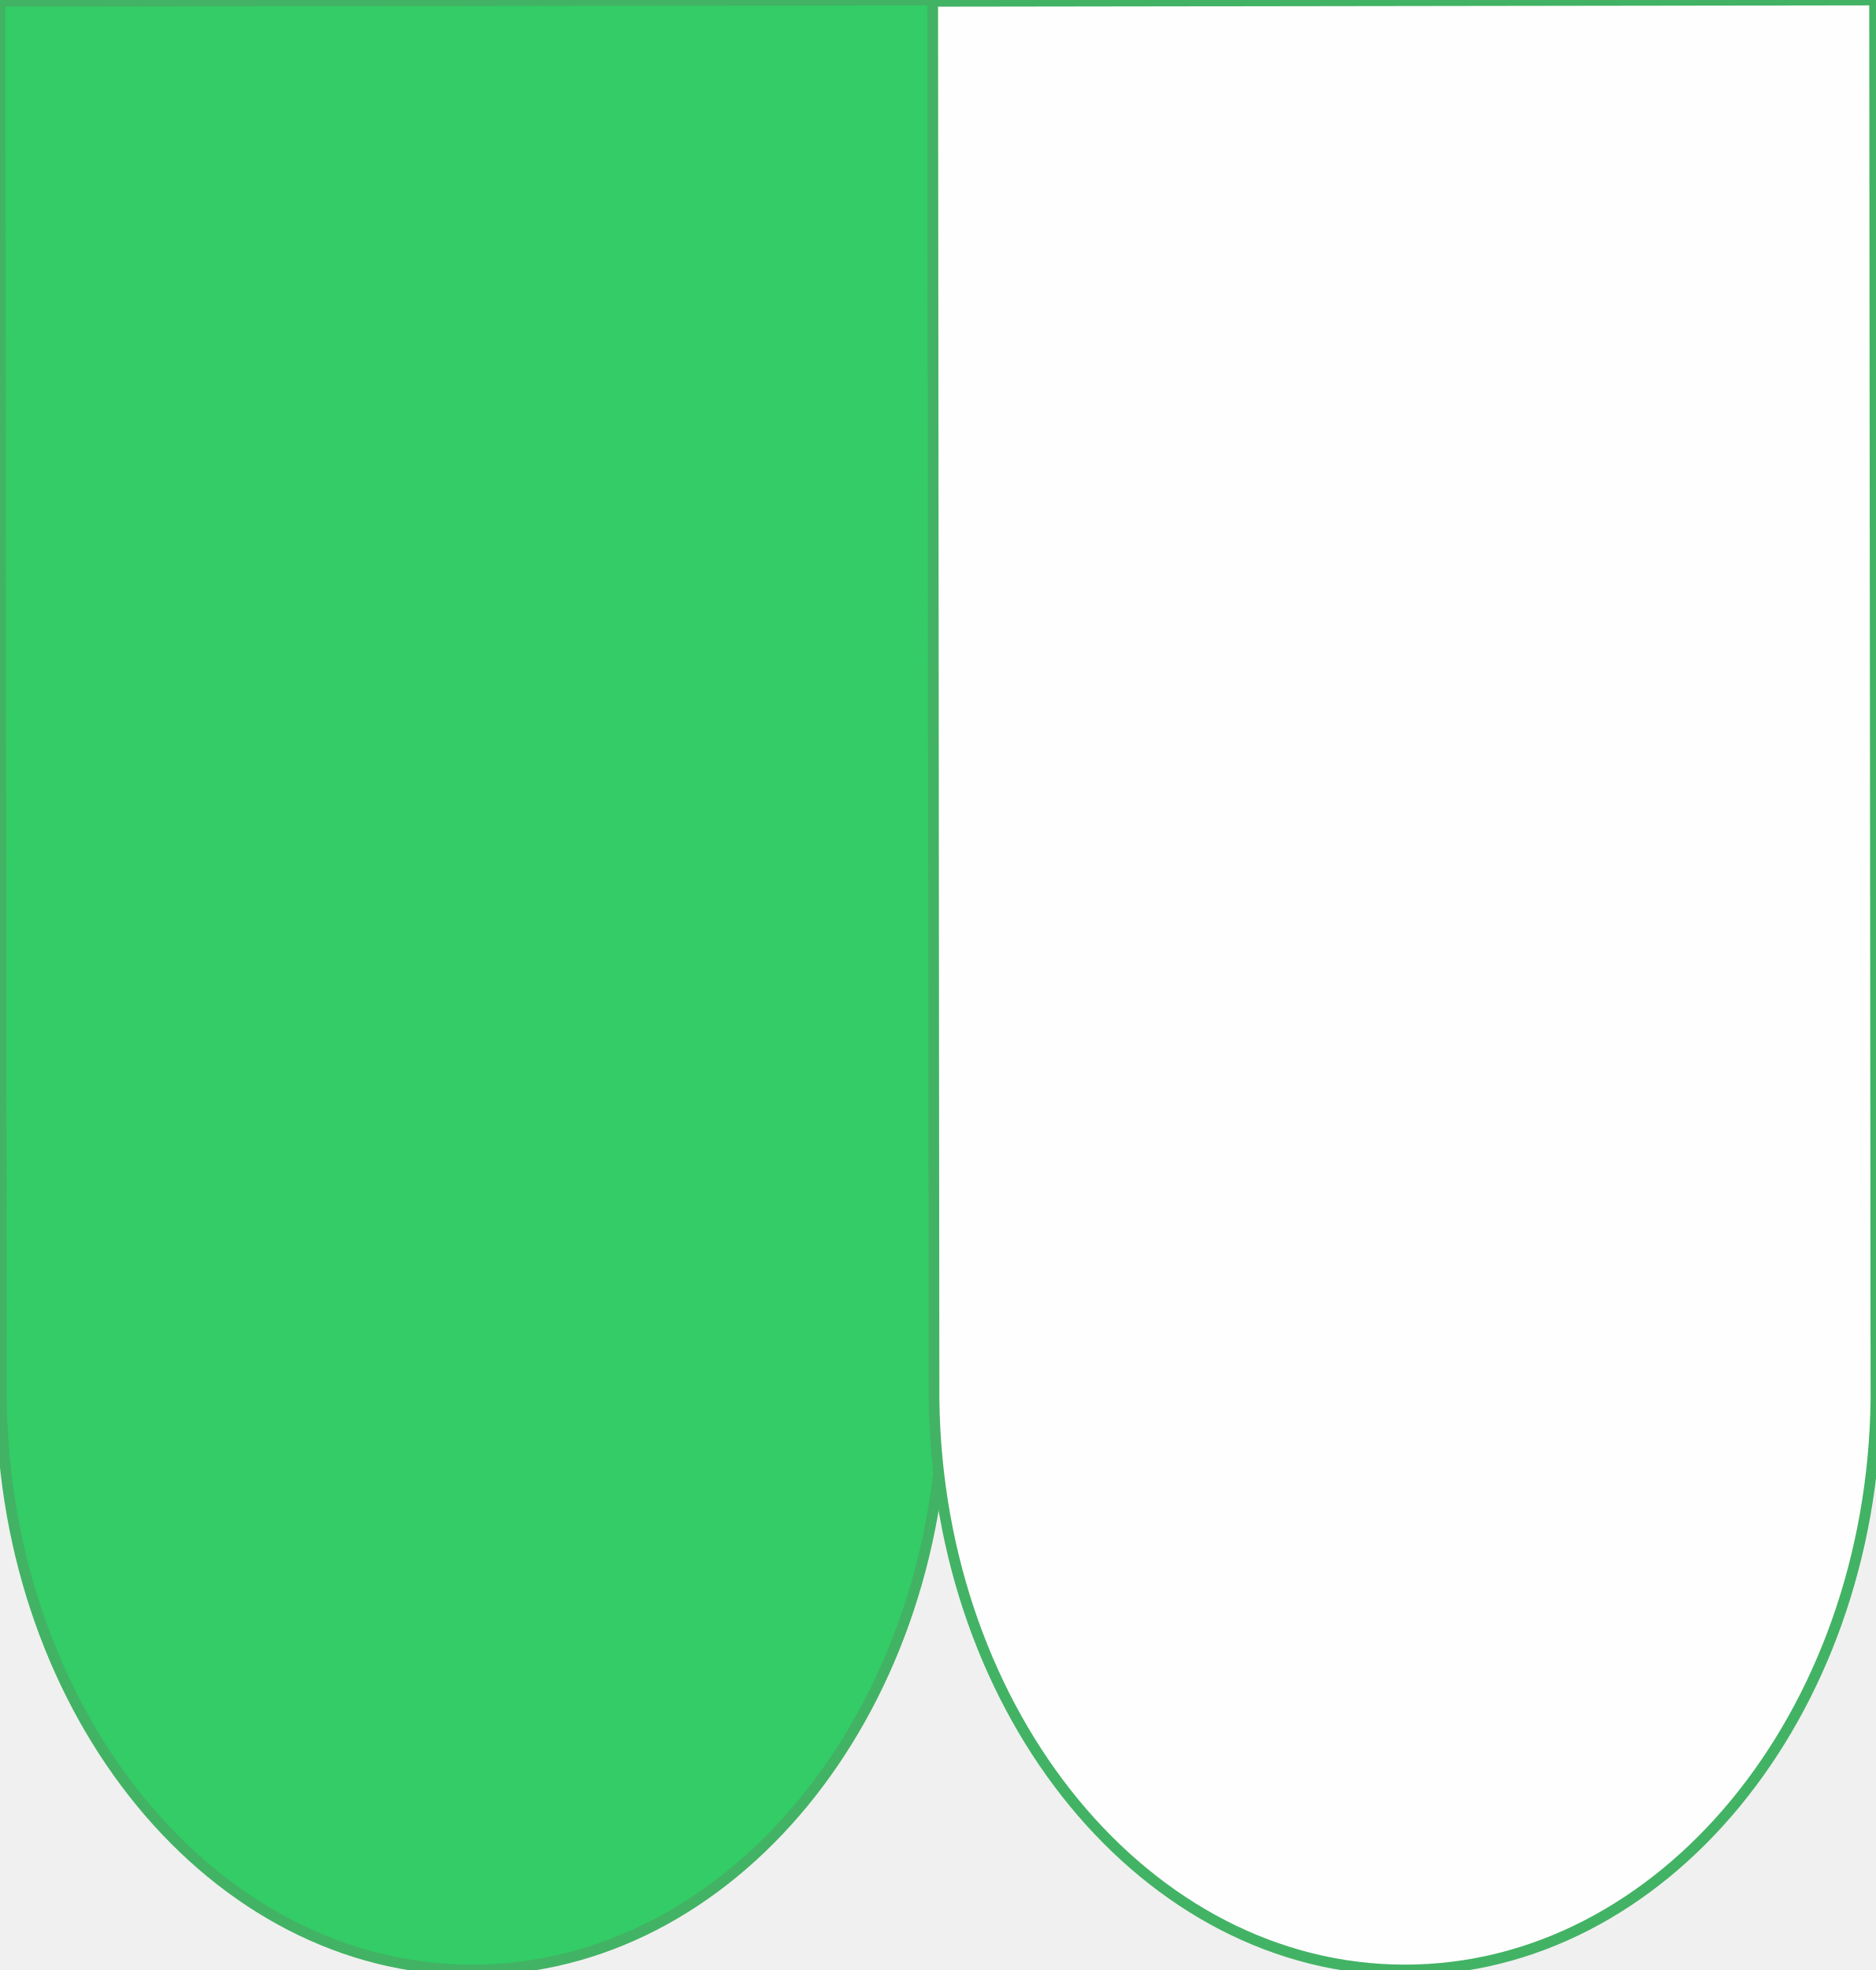
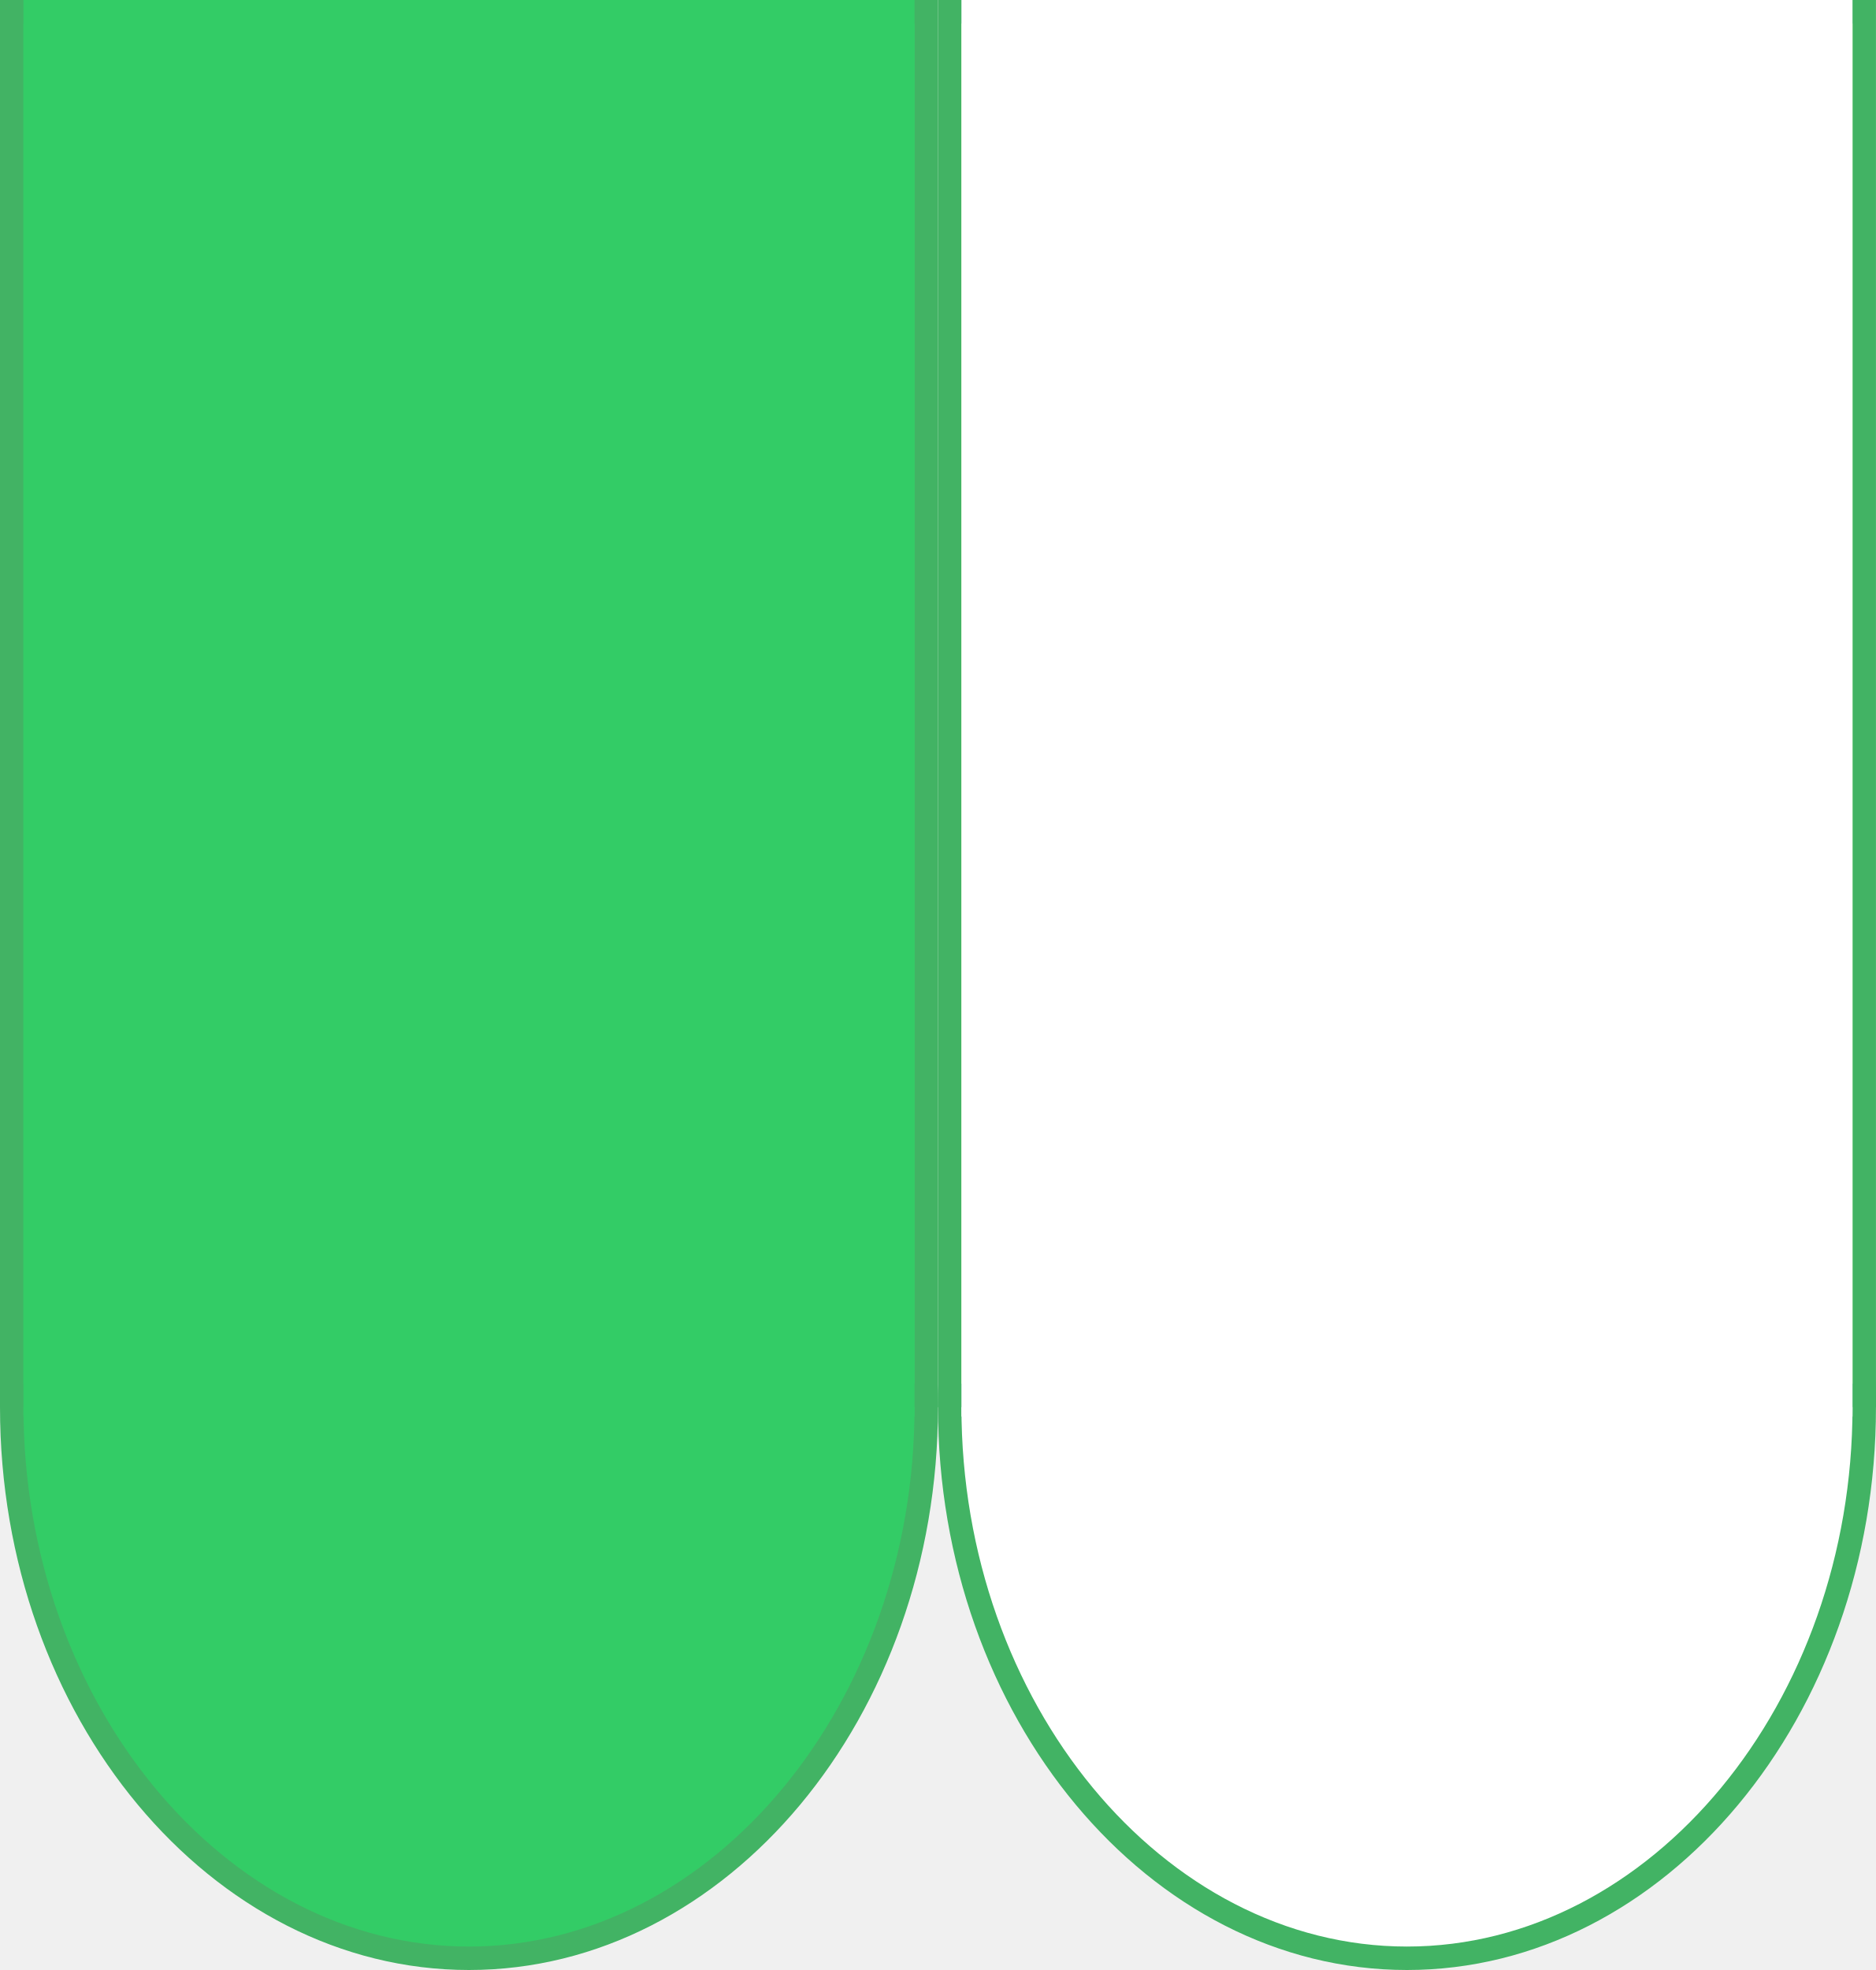
- <svg xmlns="http://www.w3.org/2000/svg" version="1.1" id="图层_1" x="0px" y="0px" width="40px" height="42px" viewBox="0 0 40 42" enable-background="new 0 0 40 42" xml:space="preserve">
+ <svg xmlns="http://www.w3.org/2000/svg" version="1.1" x="0px" y="0px" viewBox="0 0 40 42" enable-background="new 0 0 40 42" xml:space="preserve">
  <g>
-     <path fill-rule="evenodd" clip-rule="evenodd" fill="#33CC66" stroke="#42B364" stroke-width="0.229" stroke-miterlimit="10" d="   M20.113,29.841C20.028,36.558,15.571,42,10.07,42c-5.5,0-9.958-5.441-10.042-12.158L0,0.028L20.056,0L20.113,29.841z" />
-     <path fill-rule="evenodd" clip-rule="evenodd" fill="#FEFEFE" stroke="#42B364" stroke-width="0.229" stroke-miterlimit="10" d="   M40,29.841C39.915,36.558,35.458,42,29.957,42c-5.5,0-9.957-5.441-10.042-12.158L19.887,0.028L39.971,0L40,29.841z" />
+     <path fill="#33CC66" d="M10,41.8c-5.4,0-9.8-5.3-9.8-11.8S4.6,18.2,10,18.2s9.8,5.3,9.8,11.8S15.4,41.8,10,41.8z" />
+     <path fill="#42B364" d="M10,18.5c5.2,0,9.5,5.2,9.5,11.5S15.2,41.5,10,41.5S0.5,36.3,0.5,30S4.8,18.5,10,18.5 M10,18   C4.5,18,0,23.4,0,30s4.5,12,10,12s10-5.4,10-12S15.5,18,10,18L10,18z" />
  </g>
-   <text transform="matrix(1 0 0 1 7.1079 13.5215)" opacity="0" font-family="'MyriadPro-Regular'" font-size="12" />
+   <g>
+     <rect x="0.2" y="0.2" fill="#33CC66" width="19.5" height="29.5" />
+     <path fill="#42B364" d="M19.5,0.5v29h-19v-29H19.5 M20,0H0v30h20V0L20,0z" />
+   </g>
+   <rect x="0.5" fill="#33CC66" width="19" height="30.2" />
+   <g>
+     <path fill="#FFFFFF" d="M30,41.8c-5.4,0-9.8-5.3-9.8-11.8s4.4-11.8,9.8-11.8s9.8,5.3,9.8,11.8S35.4,41.8,30,41.8z" />
+     <path fill="#42B364" d="M30,18.5c5.2,0,9.5,5.2,9.5,11.5S35.2,41.5,30,41.5s-9.5-5.2-9.5-11.5S24.8,18.5,30,18.5 M30,18   c-5.5,0-10,5.4-10,12s4.5,12,10,12s10-5.4,10-12S35.5,18,30,18L30,18z" />
+   </g>
+   <g>
+     <rect x="20.2" y="0.2" fill="#BEFF97" width="19.5" height="29.5" />
+     <path fill="#42B364" d="M39.5,0.5v29h-19v-29H39.5 M40,0H20v30h20V0L40,0z" />
+   </g>
+   <rect x="20.5" fill="#FFFFFF" width="19" height="30.2" />
</svg>
